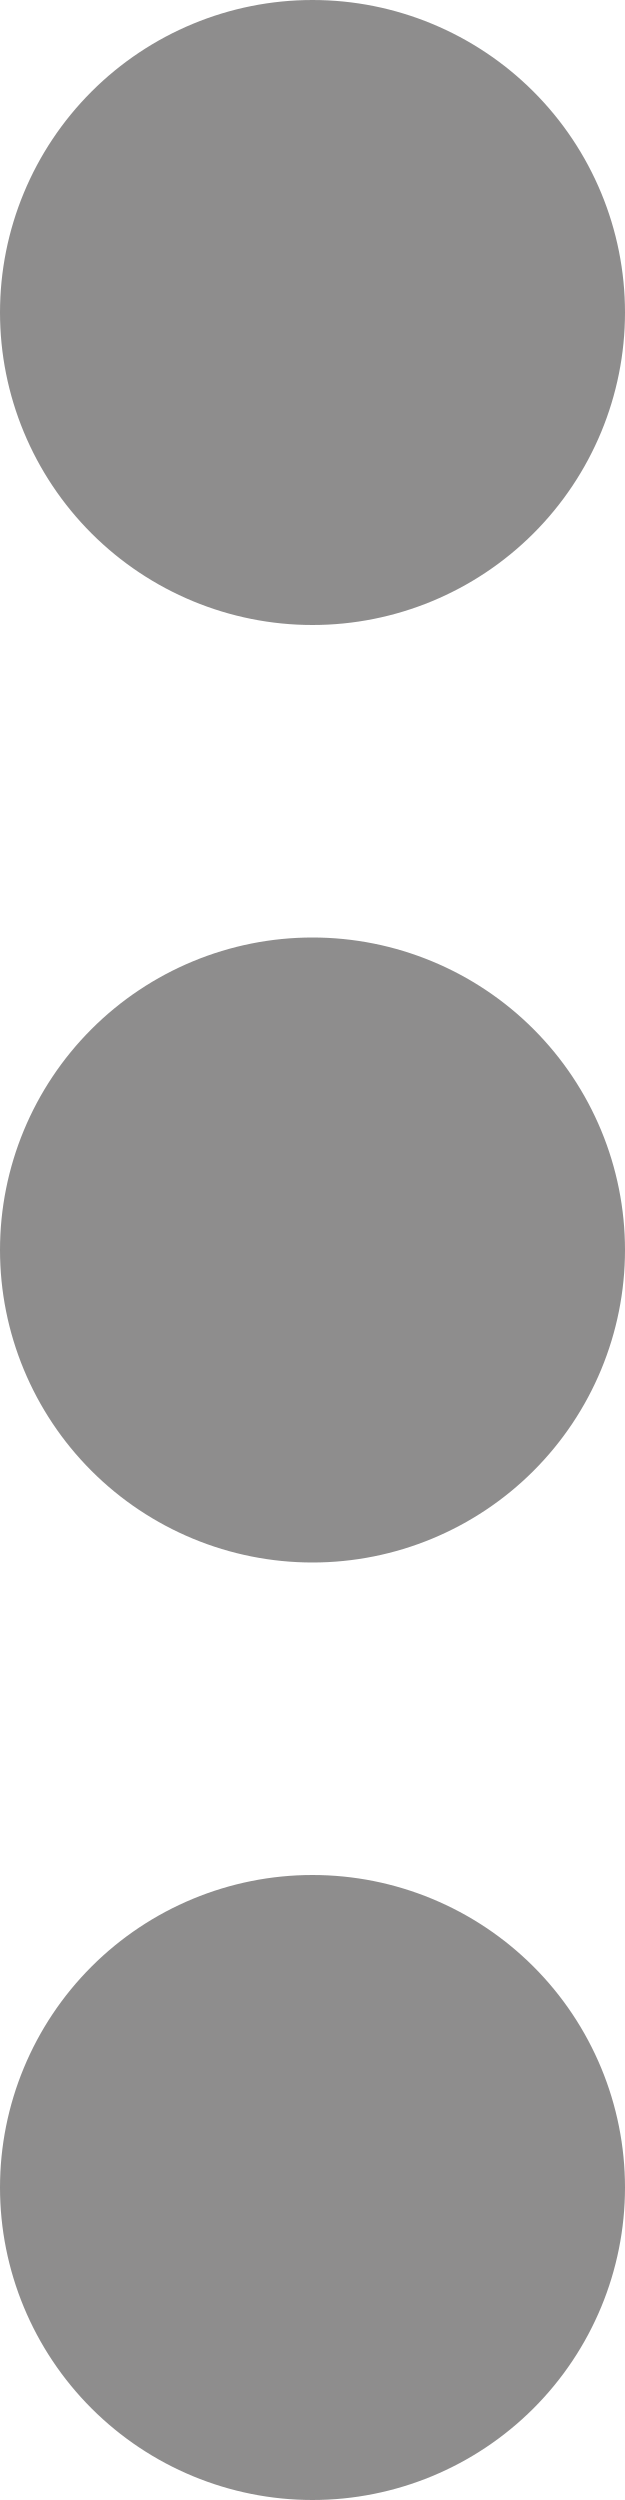
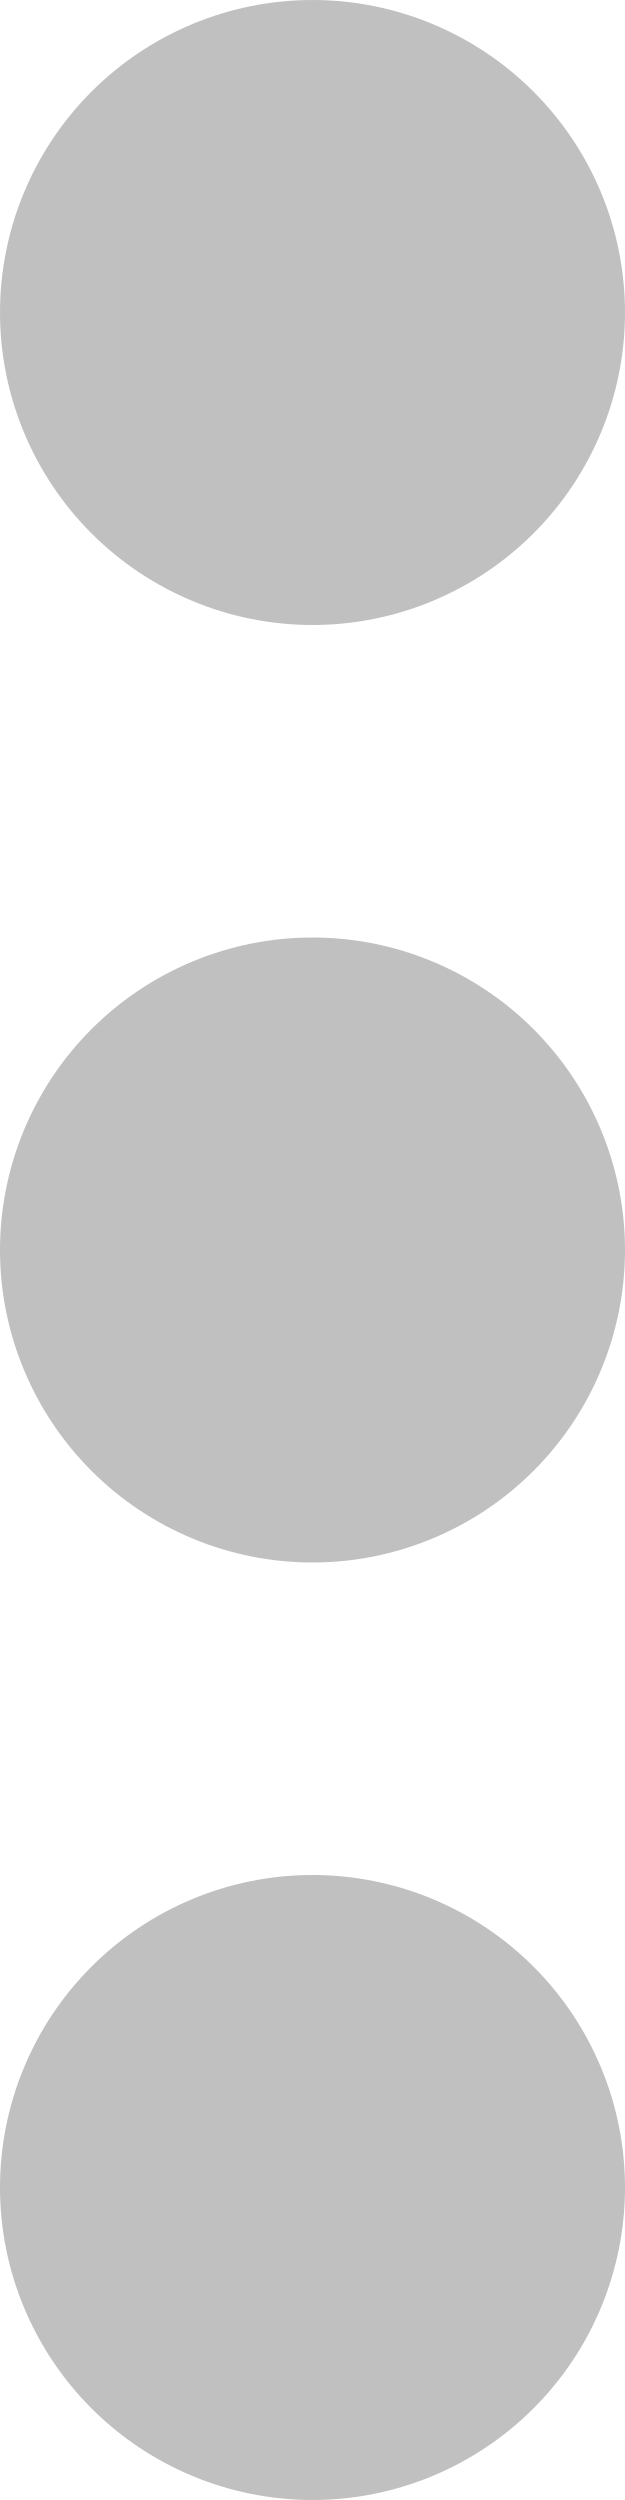
<svg xmlns="http://www.w3.org/2000/svg" width="4" height="16" viewBox="0 0 4 16" fill="none">
-   <path d="M2 4C1.47 4 0.961 3.789 0.586 3.414C0.211 3.039 0 2.53 0 2C0 1.47 0.211 0.961 0.586 0.586C0.961 0.211 1.47 0 2 0C2.53 0 3.039 0.211 3.414 0.586C3.789 0.961 4 1.47 4 2C4 2.53 3.789 3.039 3.414 3.414C3.039 3.789 2.53 4 2 4ZM2 10C1.47 10 0.961 9.789 0.586 9.414C0.211 9.039 0 8.53 0 8C0 7.47 0.211 6.961 0.586 6.586C0.961 6.211 1.47 6 2 6C2.53 6 3.039 6.211 3.414 6.586C3.789 6.961 4 7.47 4 8C4 8.53 3.789 9.039 3.414 9.414C3.039 9.789 2.53 10 2 10ZM2 16C1.47 16 0.961 15.789 0.586 15.414C0.211 15.039 0 14.53 0 14C0 13.47 0.211 12.961 0.586 12.586C0.961 12.211 1.47 12 2 12C2.53 12 3.039 12.211 3.414 12.586C3.789 12.961 4 13.47 4 14C4 14.53 3.789 15.039 3.414 15.414C3.039 15.789 2.53 16 2 16Z" fill="#8E8D8D" />
+   <path d="M2 4C1.47 4 0.961 3.789 0.586 3.414C0.211 3.039 0 2.53 0 2C0 1.47 0.211 0.961 0.586 0.586C0.961 0.211 1.47 0 2 0C2.53 0 3.039 0.211 3.414 0.586C3.789 0.961 4 1.47 4 2C4 2.53 3.789 3.039 3.414 3.414C3.039 3.789 2.53 4 2 4ZM2 10C1.47 10 0.961 9.789 0.586 9.414C0.211 9.039 0 8.53 0 8C0 7.47 0.211 6.961 0.586 6.586C0.961 6.211 1.47 6 2 6C2.53 6 3.039 6.211 3.414 6.586C3.789 6.961 4 7.47 4 8C4 8.53 3.789 9.039 3.414 9.414C3.039 9.789 2.53 10 2 10ZM2 16C1.47 16 0.961 15.789 0.586 15.414C0.211 15.039 0 14.53 0 14C0 13.47 0.211 12.961 0.586 12.586C0.961 12.211 1.47 12 2 12C2.53 12 3.039 12.211 3.414 12.586C3.789 12.961 4 13.47 4 14C4 14.53 3.789 15.039 3.414 15.414C3.039 15.789 2.53 16 2 16Z" fill="#c0c0c0" />
</svg>
